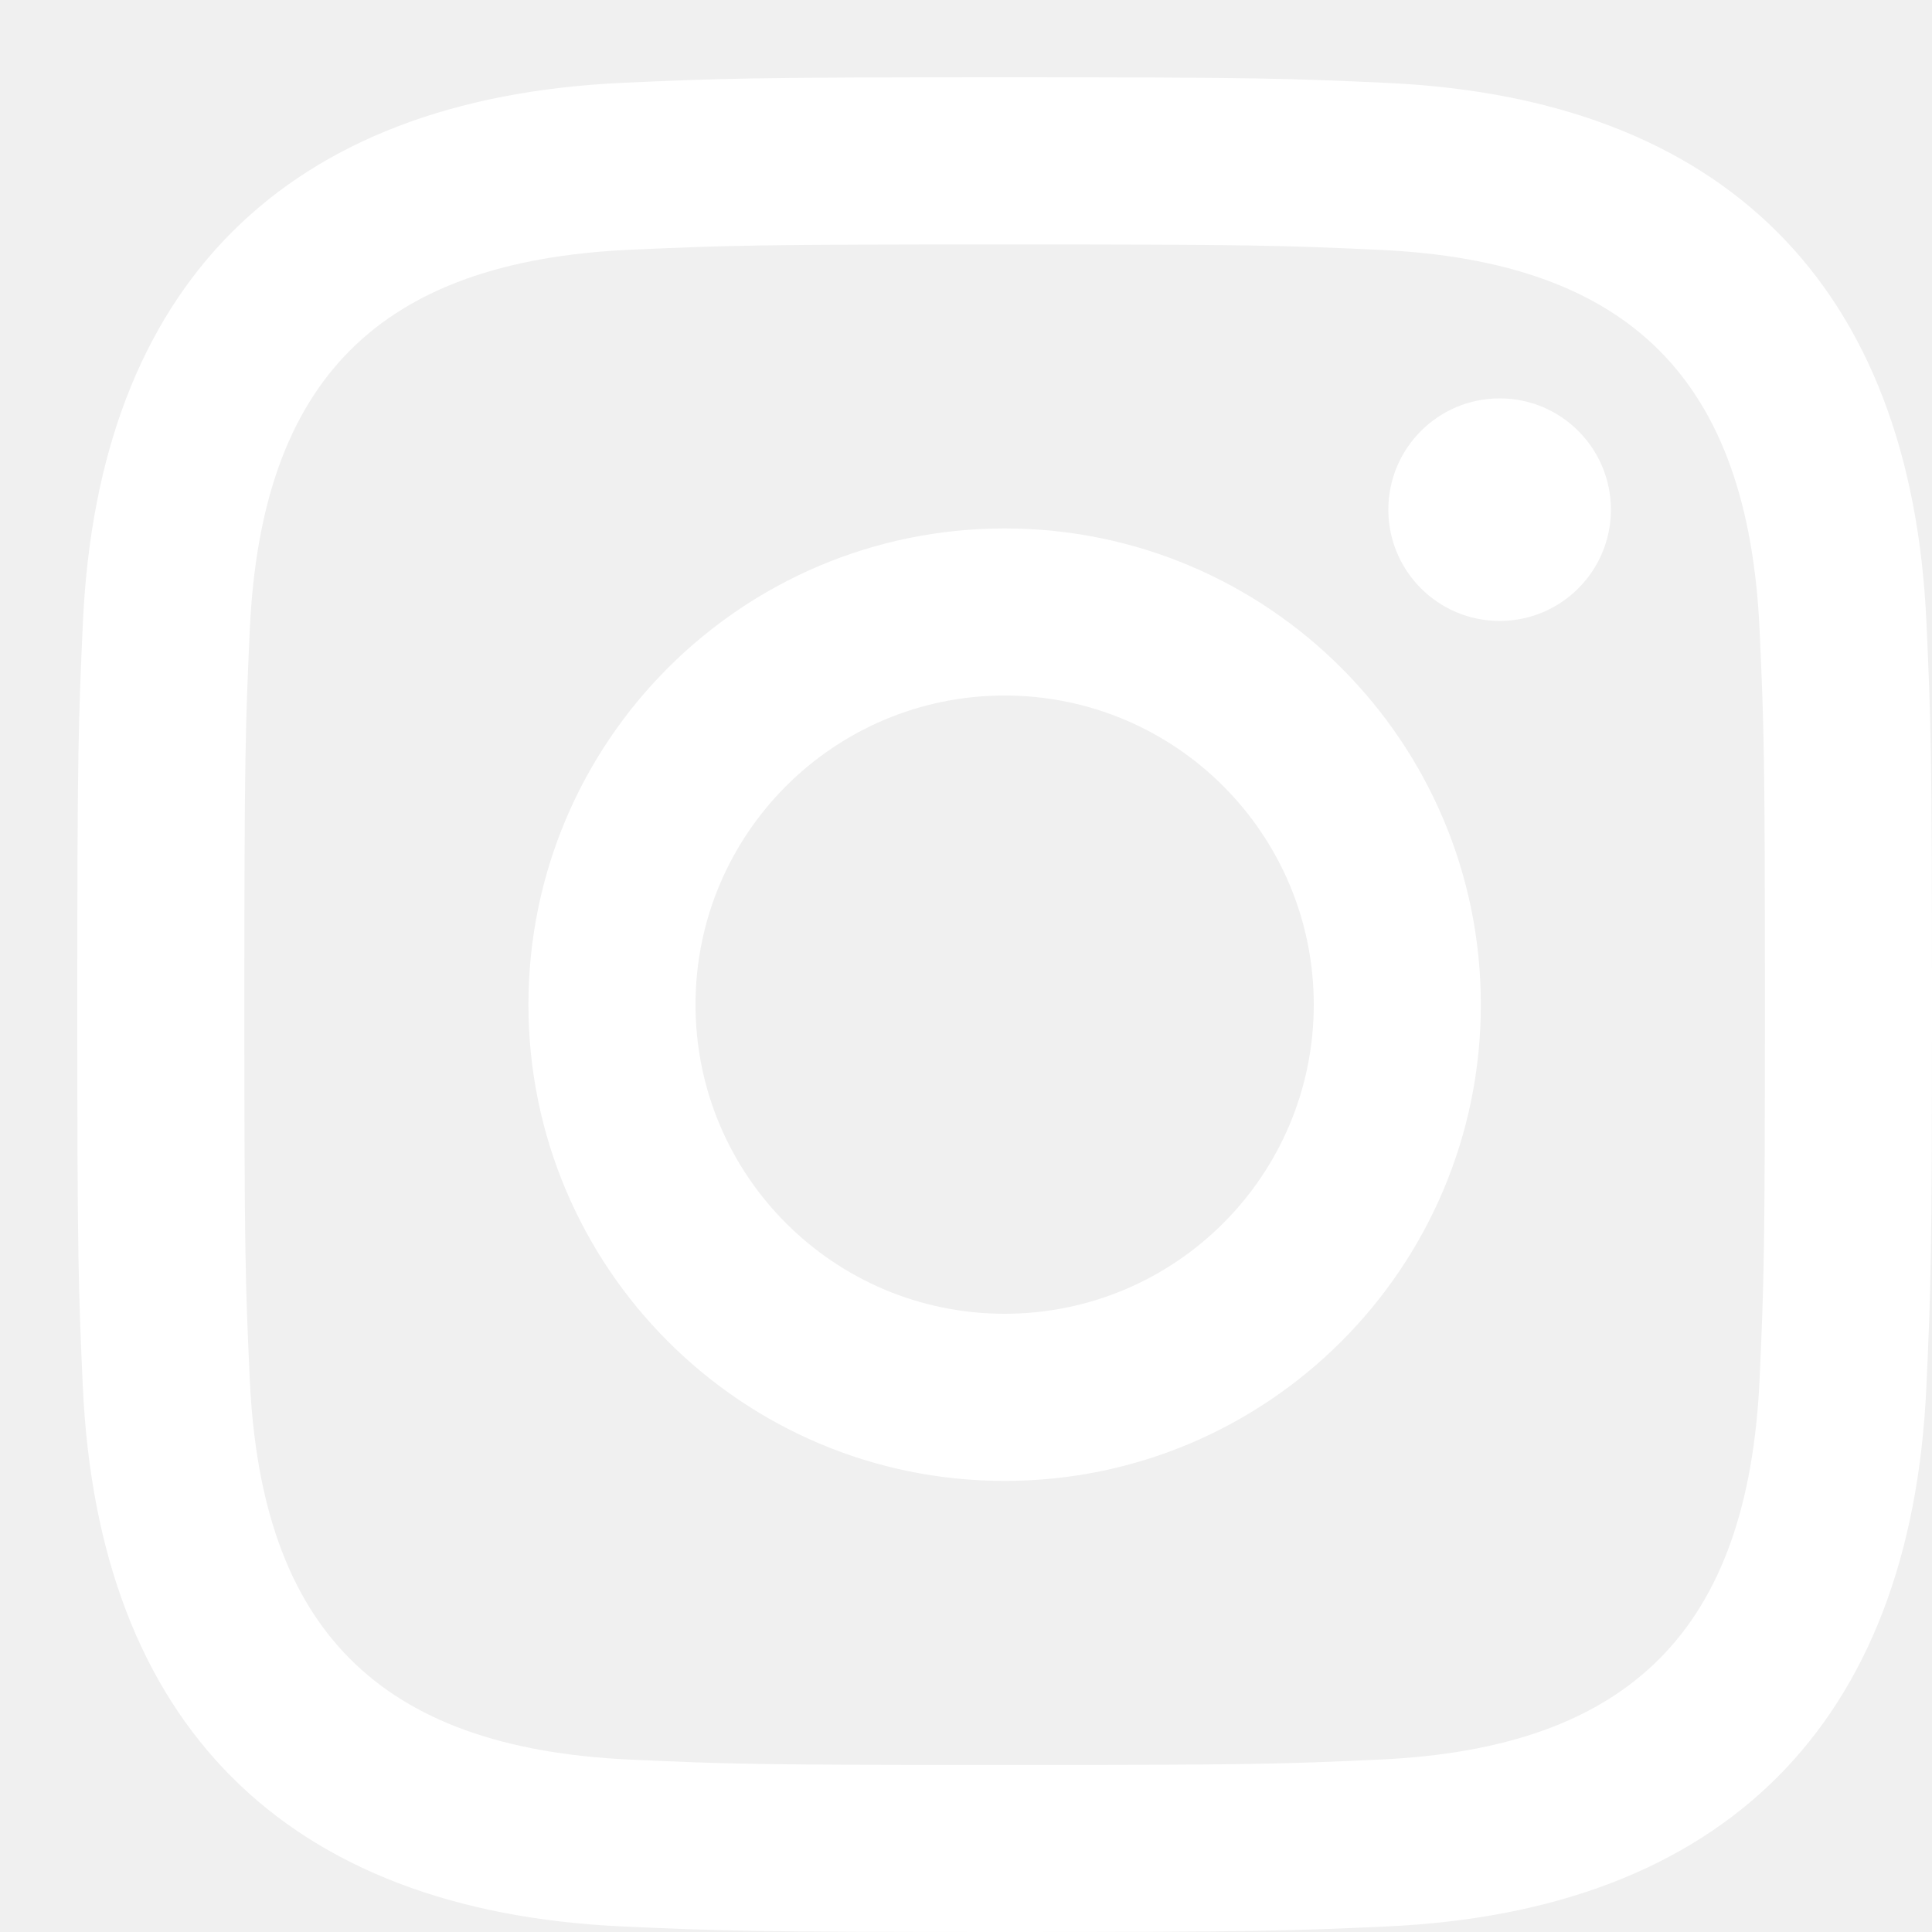
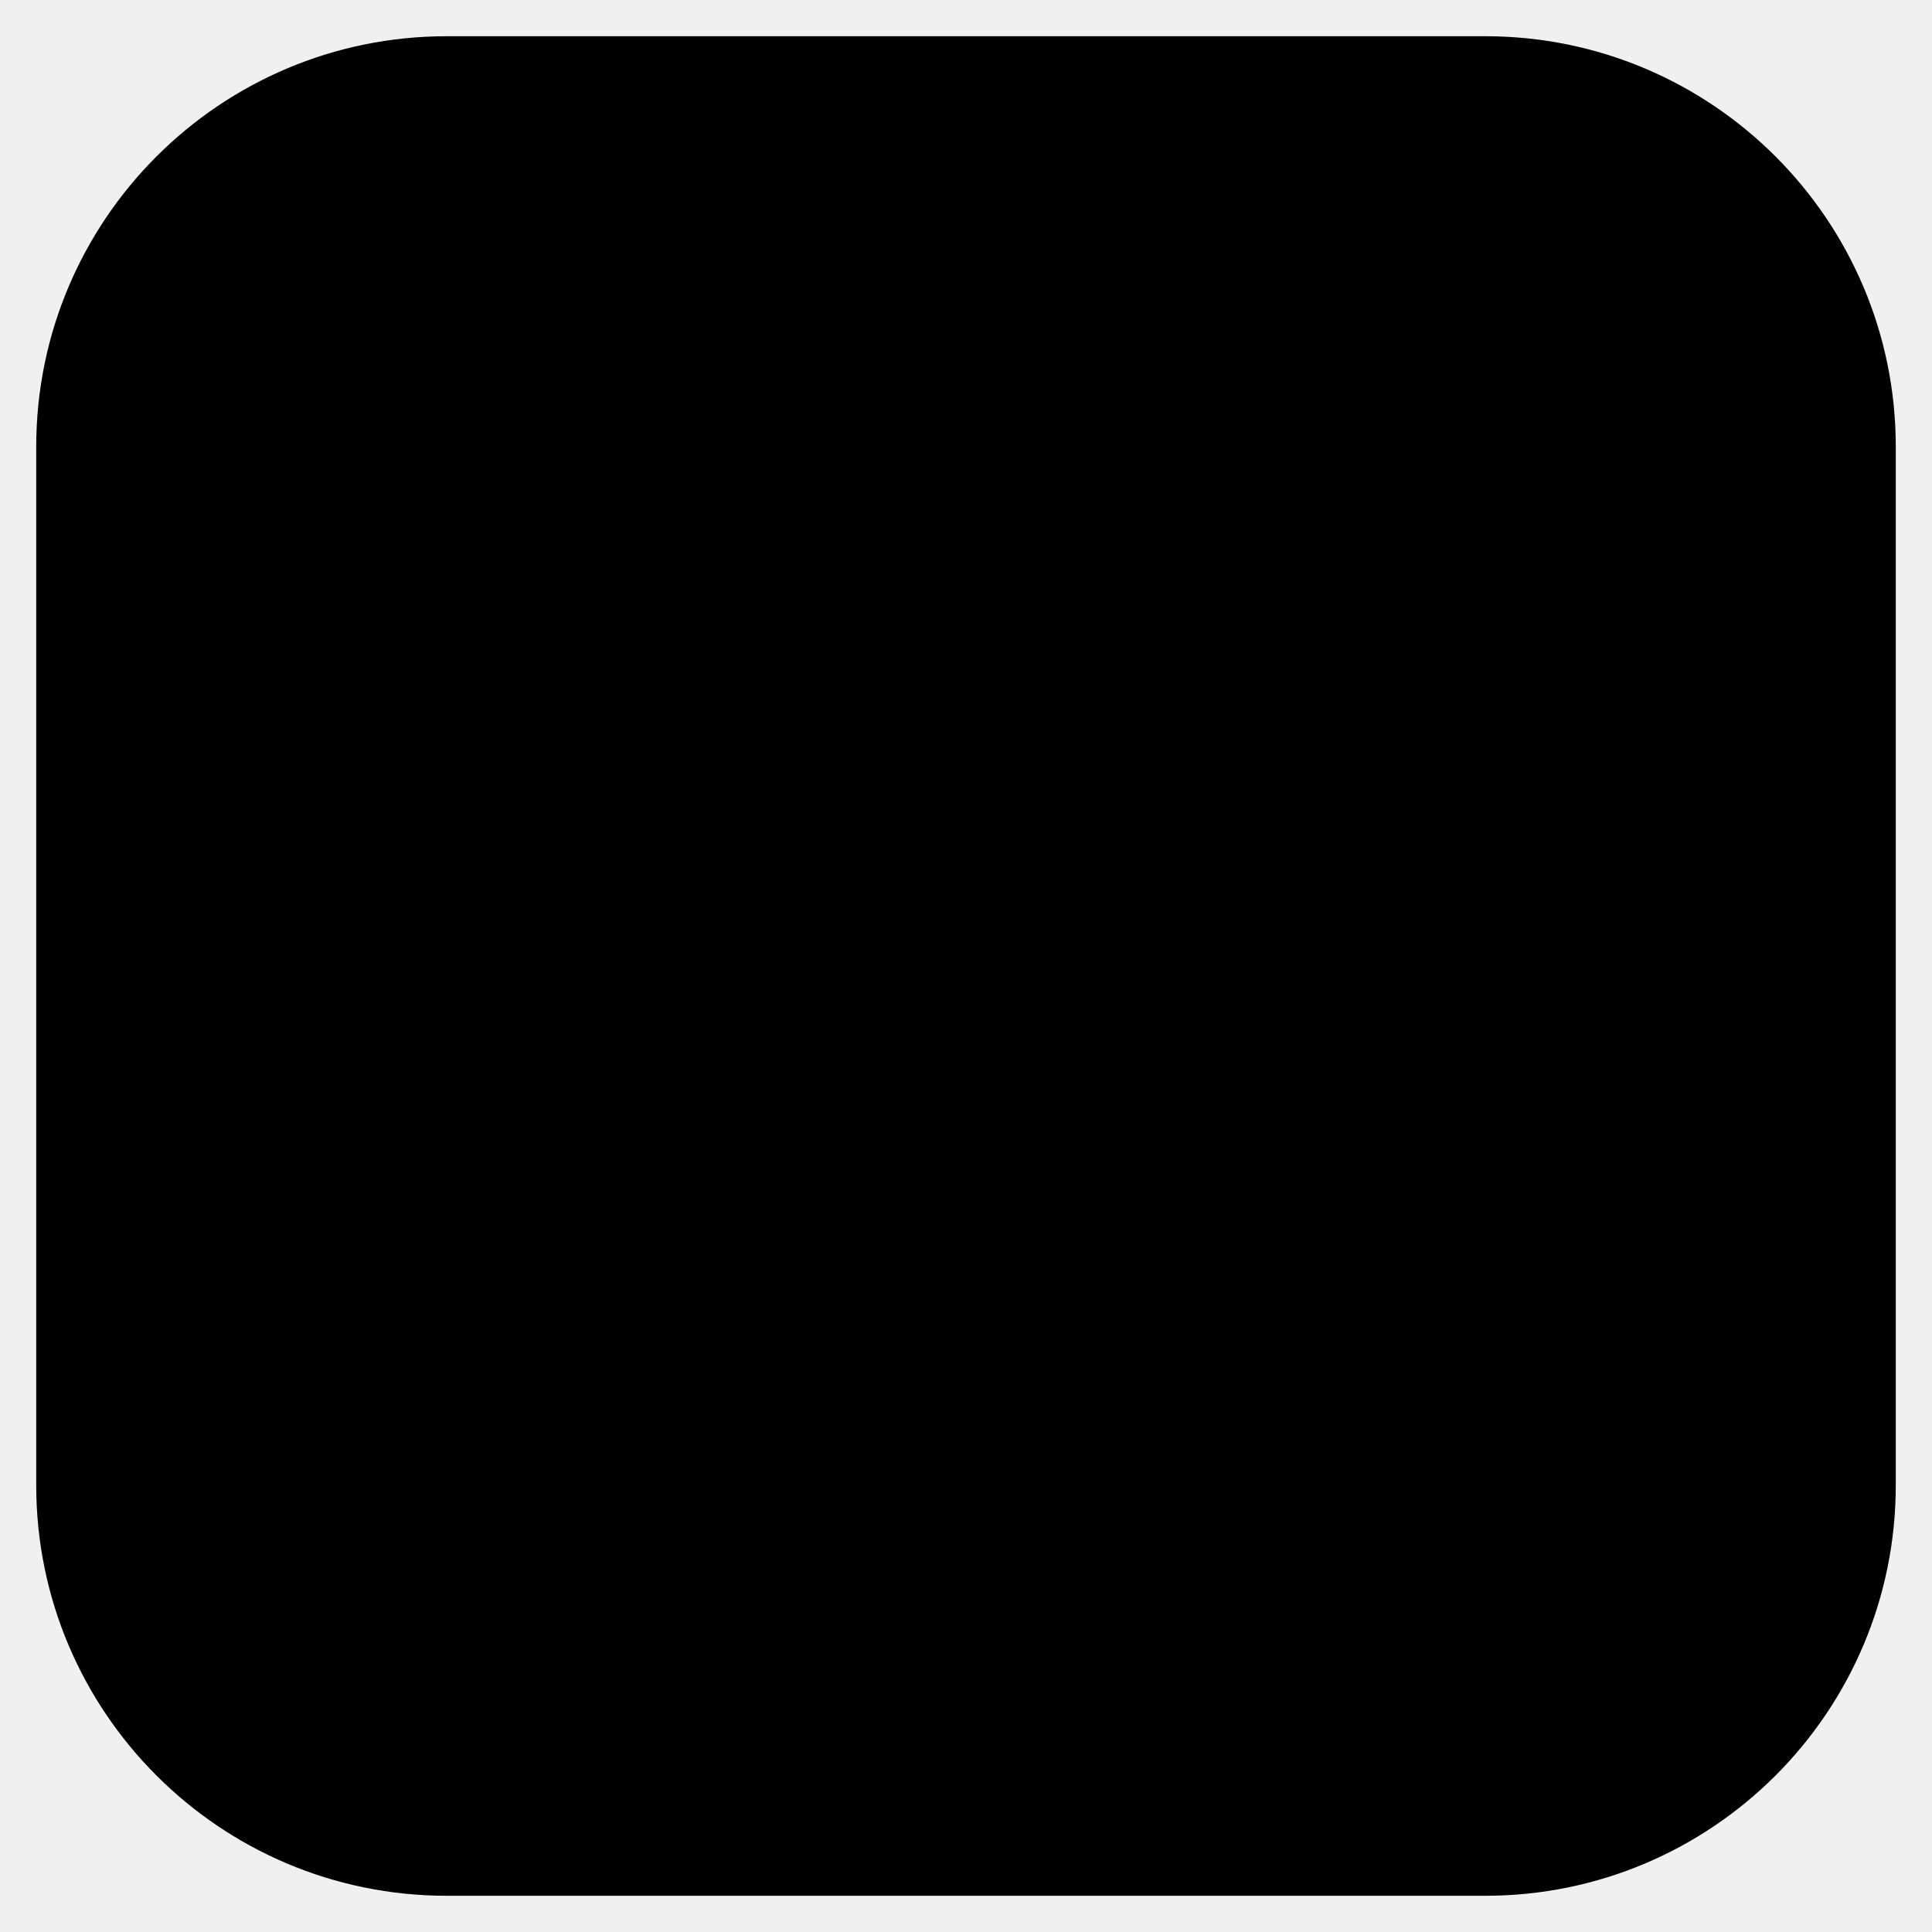
- <svg xmlns="http://www.w3.org/2000/svg" width="25px" height="25px" viewBox="0 0 25 25" version="1.1">
+ <svg xmlns="http://www.w3.org/2000/svg" width="400px" height="400px" viewBox="0 0 400 400" version="1.1">
  <defs />
-   <g id="Page-1" stroke="none" stroke-width="1" fill="none" fill-rule="evenodd">
-     <path d="M13,3.163 C16.204,3.163 16.584,3.175 17.85,3.233 C21.102,3.381 22.621,4.924 22.769,8.152 C22.827,9.417 22.838,9.797 22.838,13.001 C22.838,16.206 22.826,16.585 22.769,17.85 C22.62,21.075 21.105,22.621 17.85,22.769 C16.584,22.827 16.206,22.839 13,22.839 C9.796,22.839 9.416,22.827 8.151,22.769 C4.891,22.62 3.38,21.07 3.232,17.849 C3.174,16.584 3.162,16.205 3.162,13 C3.162,9.796 3.175,9.417 3.232,8.151 C3.381,4.924 4.896,3.38 8.151,3.232 C9.417,3.175 9.796,3.163 13,3.163 L13,3.163 Z M13,1 C9.741,1 9.333,1.014 8.053,1.072 C3.695,1.272 1.273,3.69 1.073,8.052 C1.014,9.333 1,9.741 1,13 C1,16.259 1.014,16.668 1.072,17.948 C1.272,22.306 3.69,24.728 8.052,24.928 C9.333,24.986 9.741,25 13,25 C16.259,25 16.668,24.986 17.948,24.928 C22.302,24.728 24.73,22.31 24.927,17.948 C24.986,16.668 25,16.259 25,13 C25,9.741 24.986,9.333 24.928,8.053 C24.732,3.699 22.311,1.273 17.949,1.073 C16.668,1.014 16.259,1 13,1 Z M13,6.838 C9.597,6.838 6.838,9.597 6.838,13 C6.838,16.403 9.597,19.163 13,19.163 C16.403,19.163 19.162,16.404 19.162,13 C19.162,9.597 16.403,6.838 13,6.838 Z M13,17 C10.791,17 9,15.21 9,13 C9,10.791 10.791,9 13,9 C15.209,9 17,10.791 17,13 C17,15.21 15.209,17 13,17 Z M19.406,5.155 C18.61,5.155 17.965,5.8 17.965,6.595 C17.965,7.39 18.61,8.035 19.406,8.035 C20.201,8.035 20.845,7.39 20.845,6.595 C20.845,5.8 20.201,5.155 19.406,5.155 Z" id="Shape" fill="#FFFFFF" fill-rule="nonzero" />
+   <g id="instagram">
+     <rect id="Rectangle" x="7.5" y="7.5" width="385" height="385" rx="85" />
+     <circle id="Rectangle" cx="200" cy="200" r="87.5" />
+     <circle id="Oval" cx="320" cy="80" r="20" />
  </g>
</svg>
